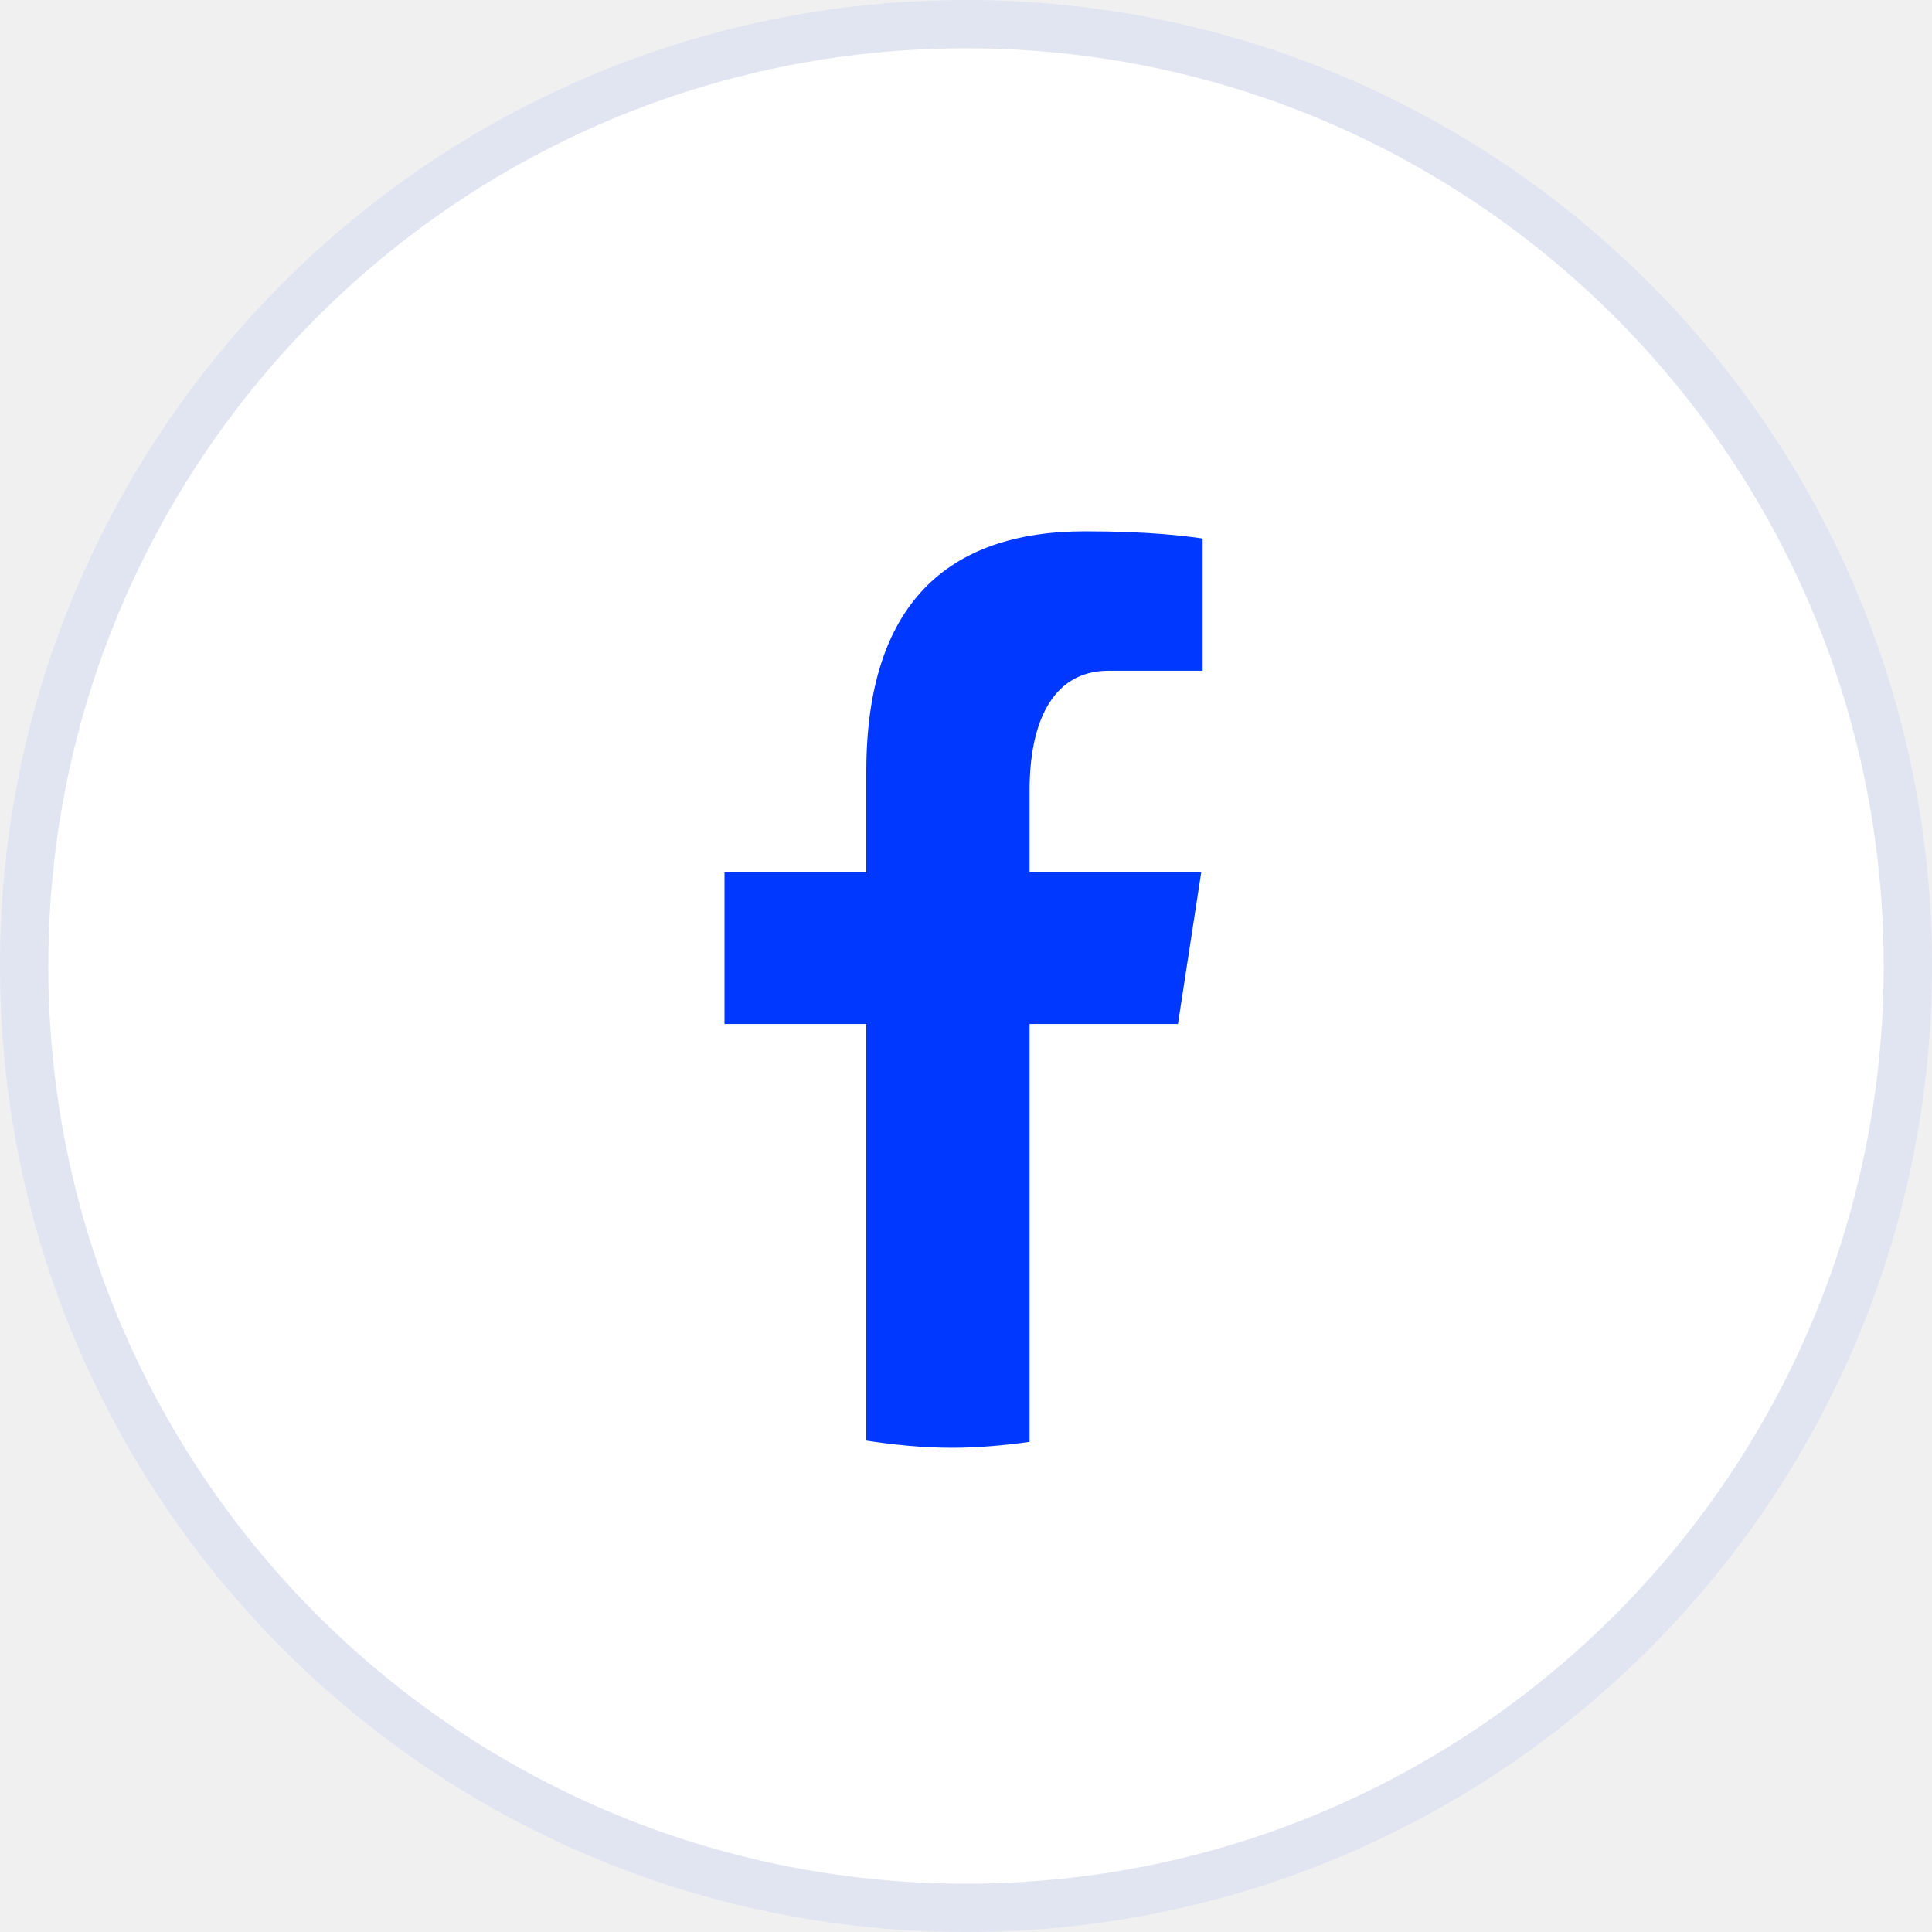
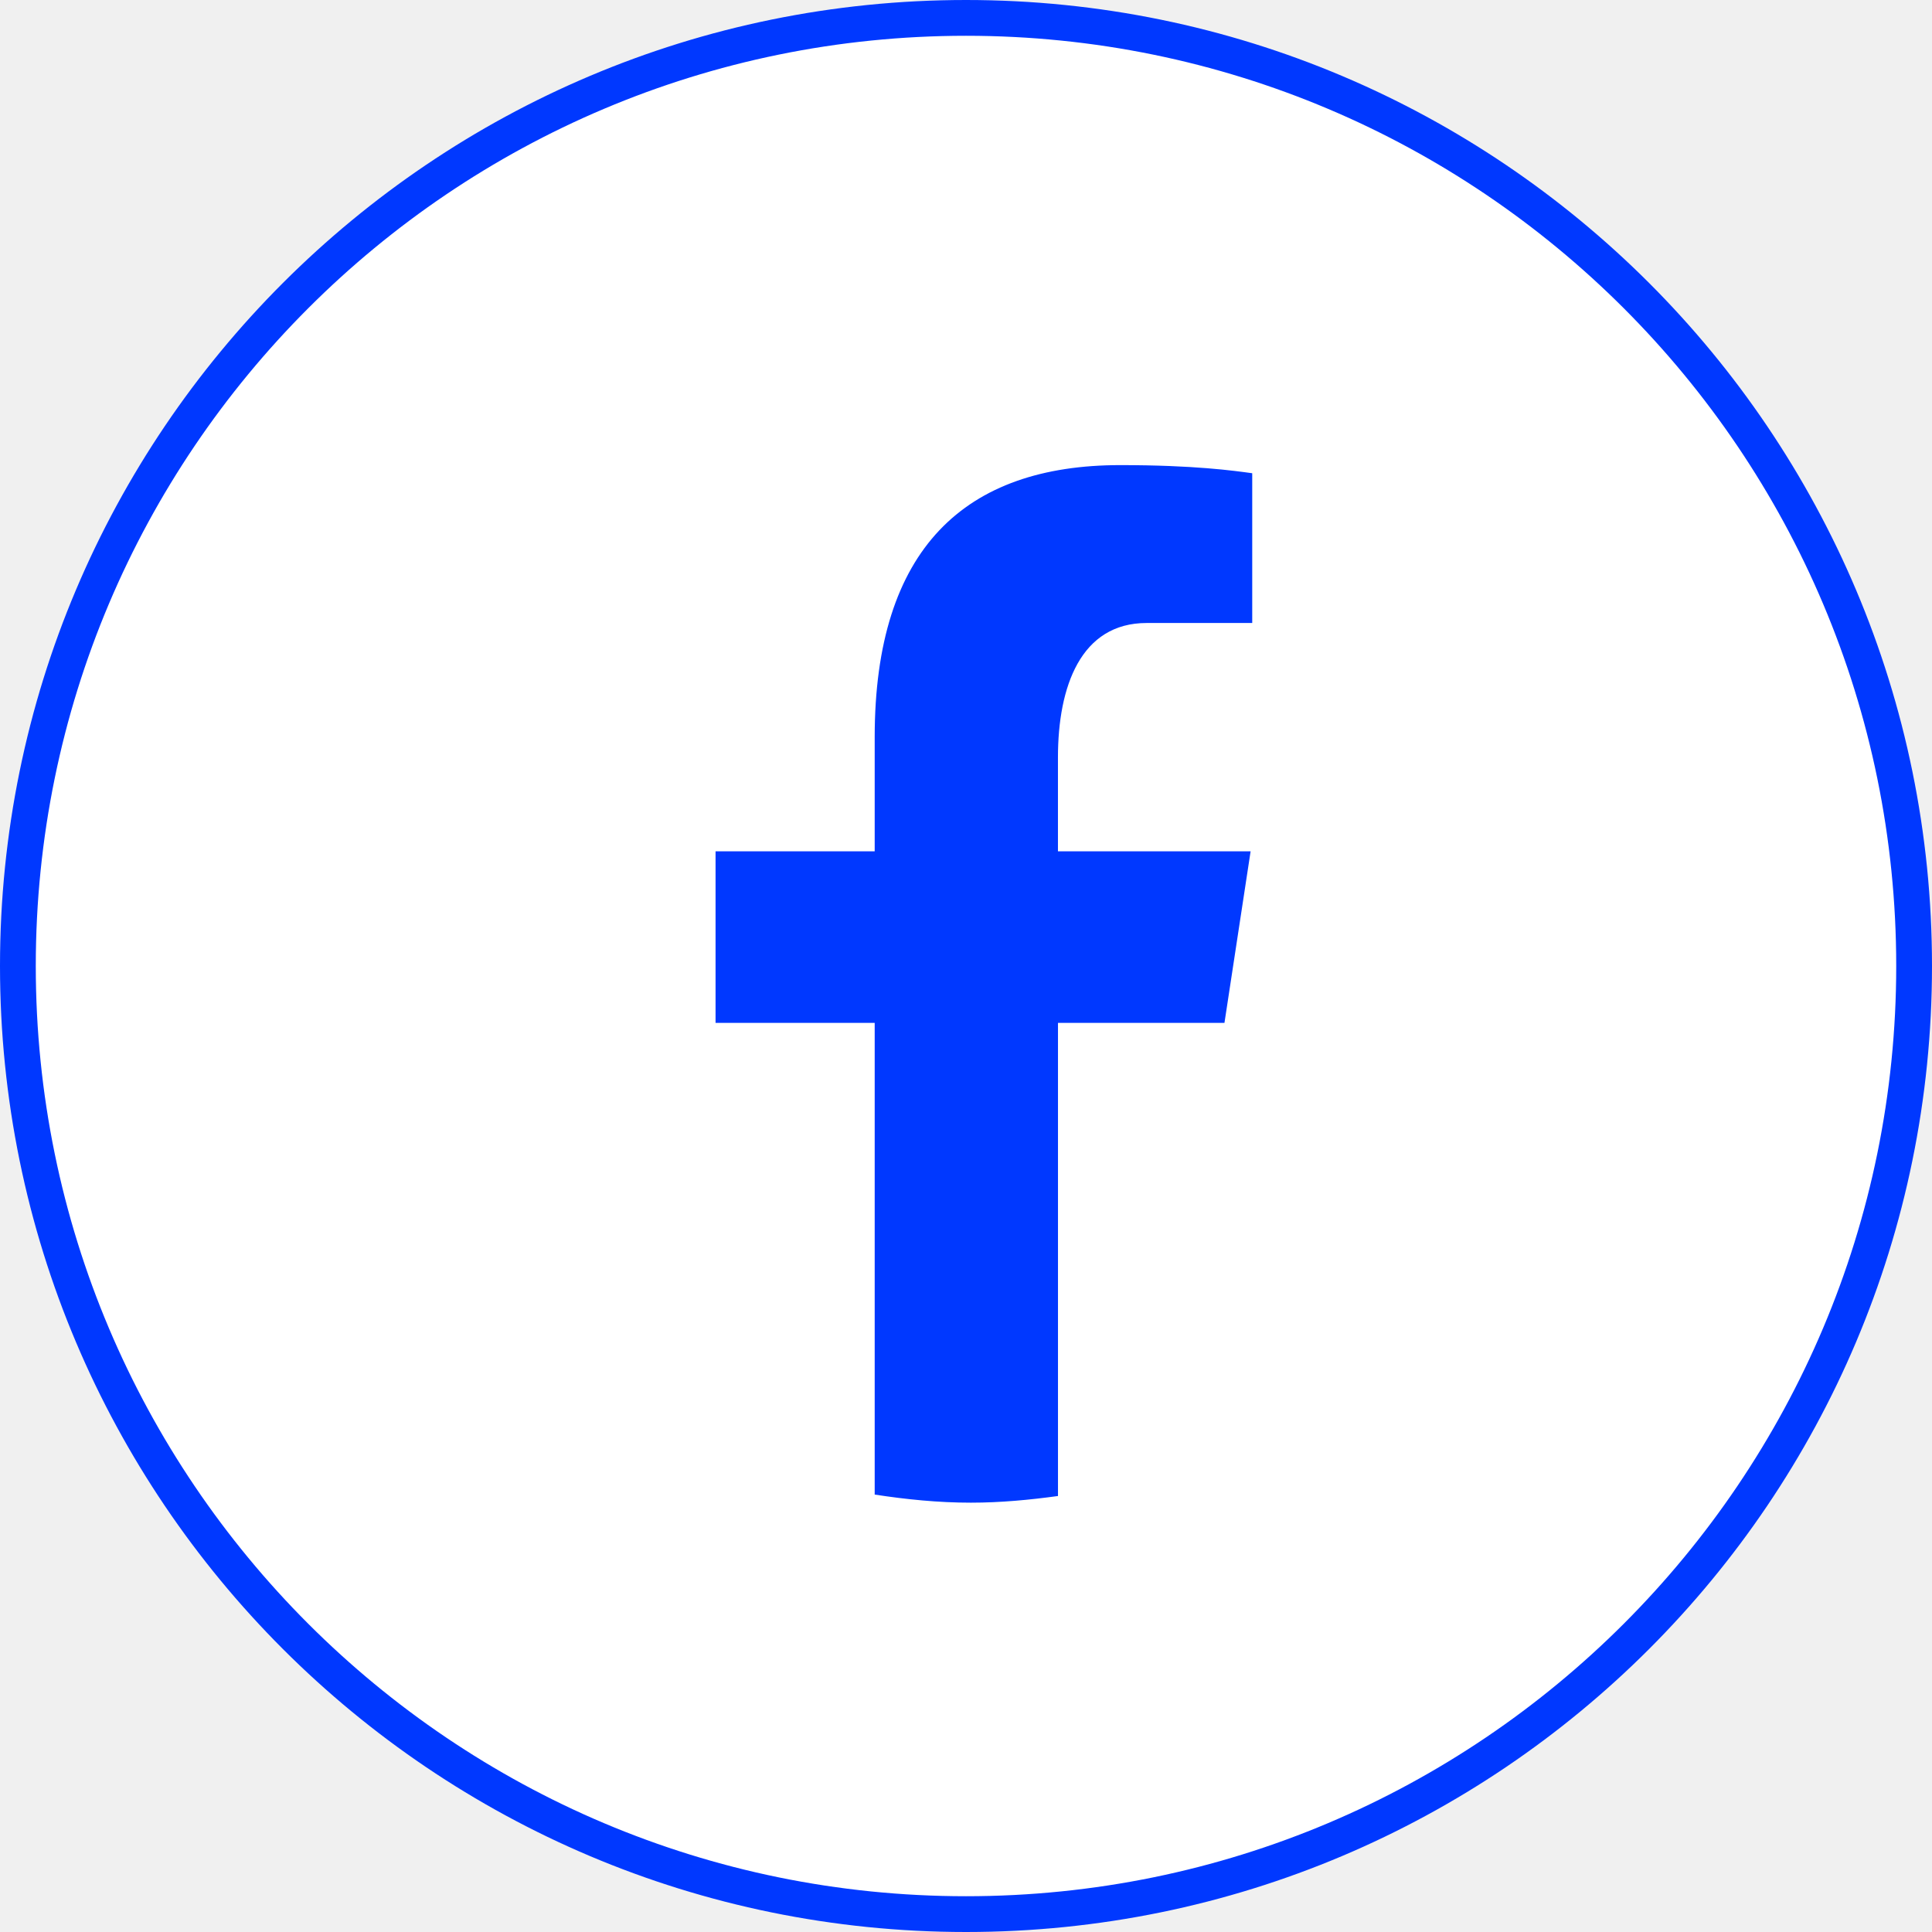
- <svg xmlns="http://www.w3.org/2000/svg" width="40" height="40" viewBox="0 0 40 40" fill="none">
-   <rect x="0.5" y="0.5" width="39" height="39" rx="19.5" fill="white" />
-   <rect x="0.5" y="0.5" width="39" height="39" rx="19.5" stroke="#E1E5F2" />
-   <path d="M21.317 21.201H24.388L24.87 18.062H21.317V16.347C21.317 15.043 21.74 13.887 22.952 13.887H24.9V11.148C24.558 11.102 23.834 11 22.466 11C19.61 11 17.936 12.517 17.936 15.975V18.062H15V21.201H17.936V29.827C18.517 29.915 19.106 29.975 19.711 29.975C20.257 29.975 20.791 29.925 21.317 29.853V21.201Z" fill="#0038FF" />
+ <svg xmlns="http://www.w3.org/2000/svg" width="54" height="54" viewBox="0 0 54 54" fill="none">
+   <rect x="0.5" y="0.5" width="53" height="53" rx="26.5" fill="white" />
+   <rect x="0.5" y="0.5" width="53" height="53" rx="26.5" stroke="#0038FF" />
+   <path d="M29.571 28.59H34.224L34.955 23.794H29.57V21.172C29.57 19.18 30.212 17.413 32.049 17.413H35V13.227C34.481 13.156 33.385 13 31.312 13C26.985 13 24.448 15.319 24.448 20.603V23.794H20V28.59H24.448V41.774C25.329 41.909 26.222 42 27.138 42C27.966 42 28.774 41.923 29.571 41.814V28.59Z" fill="#0038FF" />
</svg>
